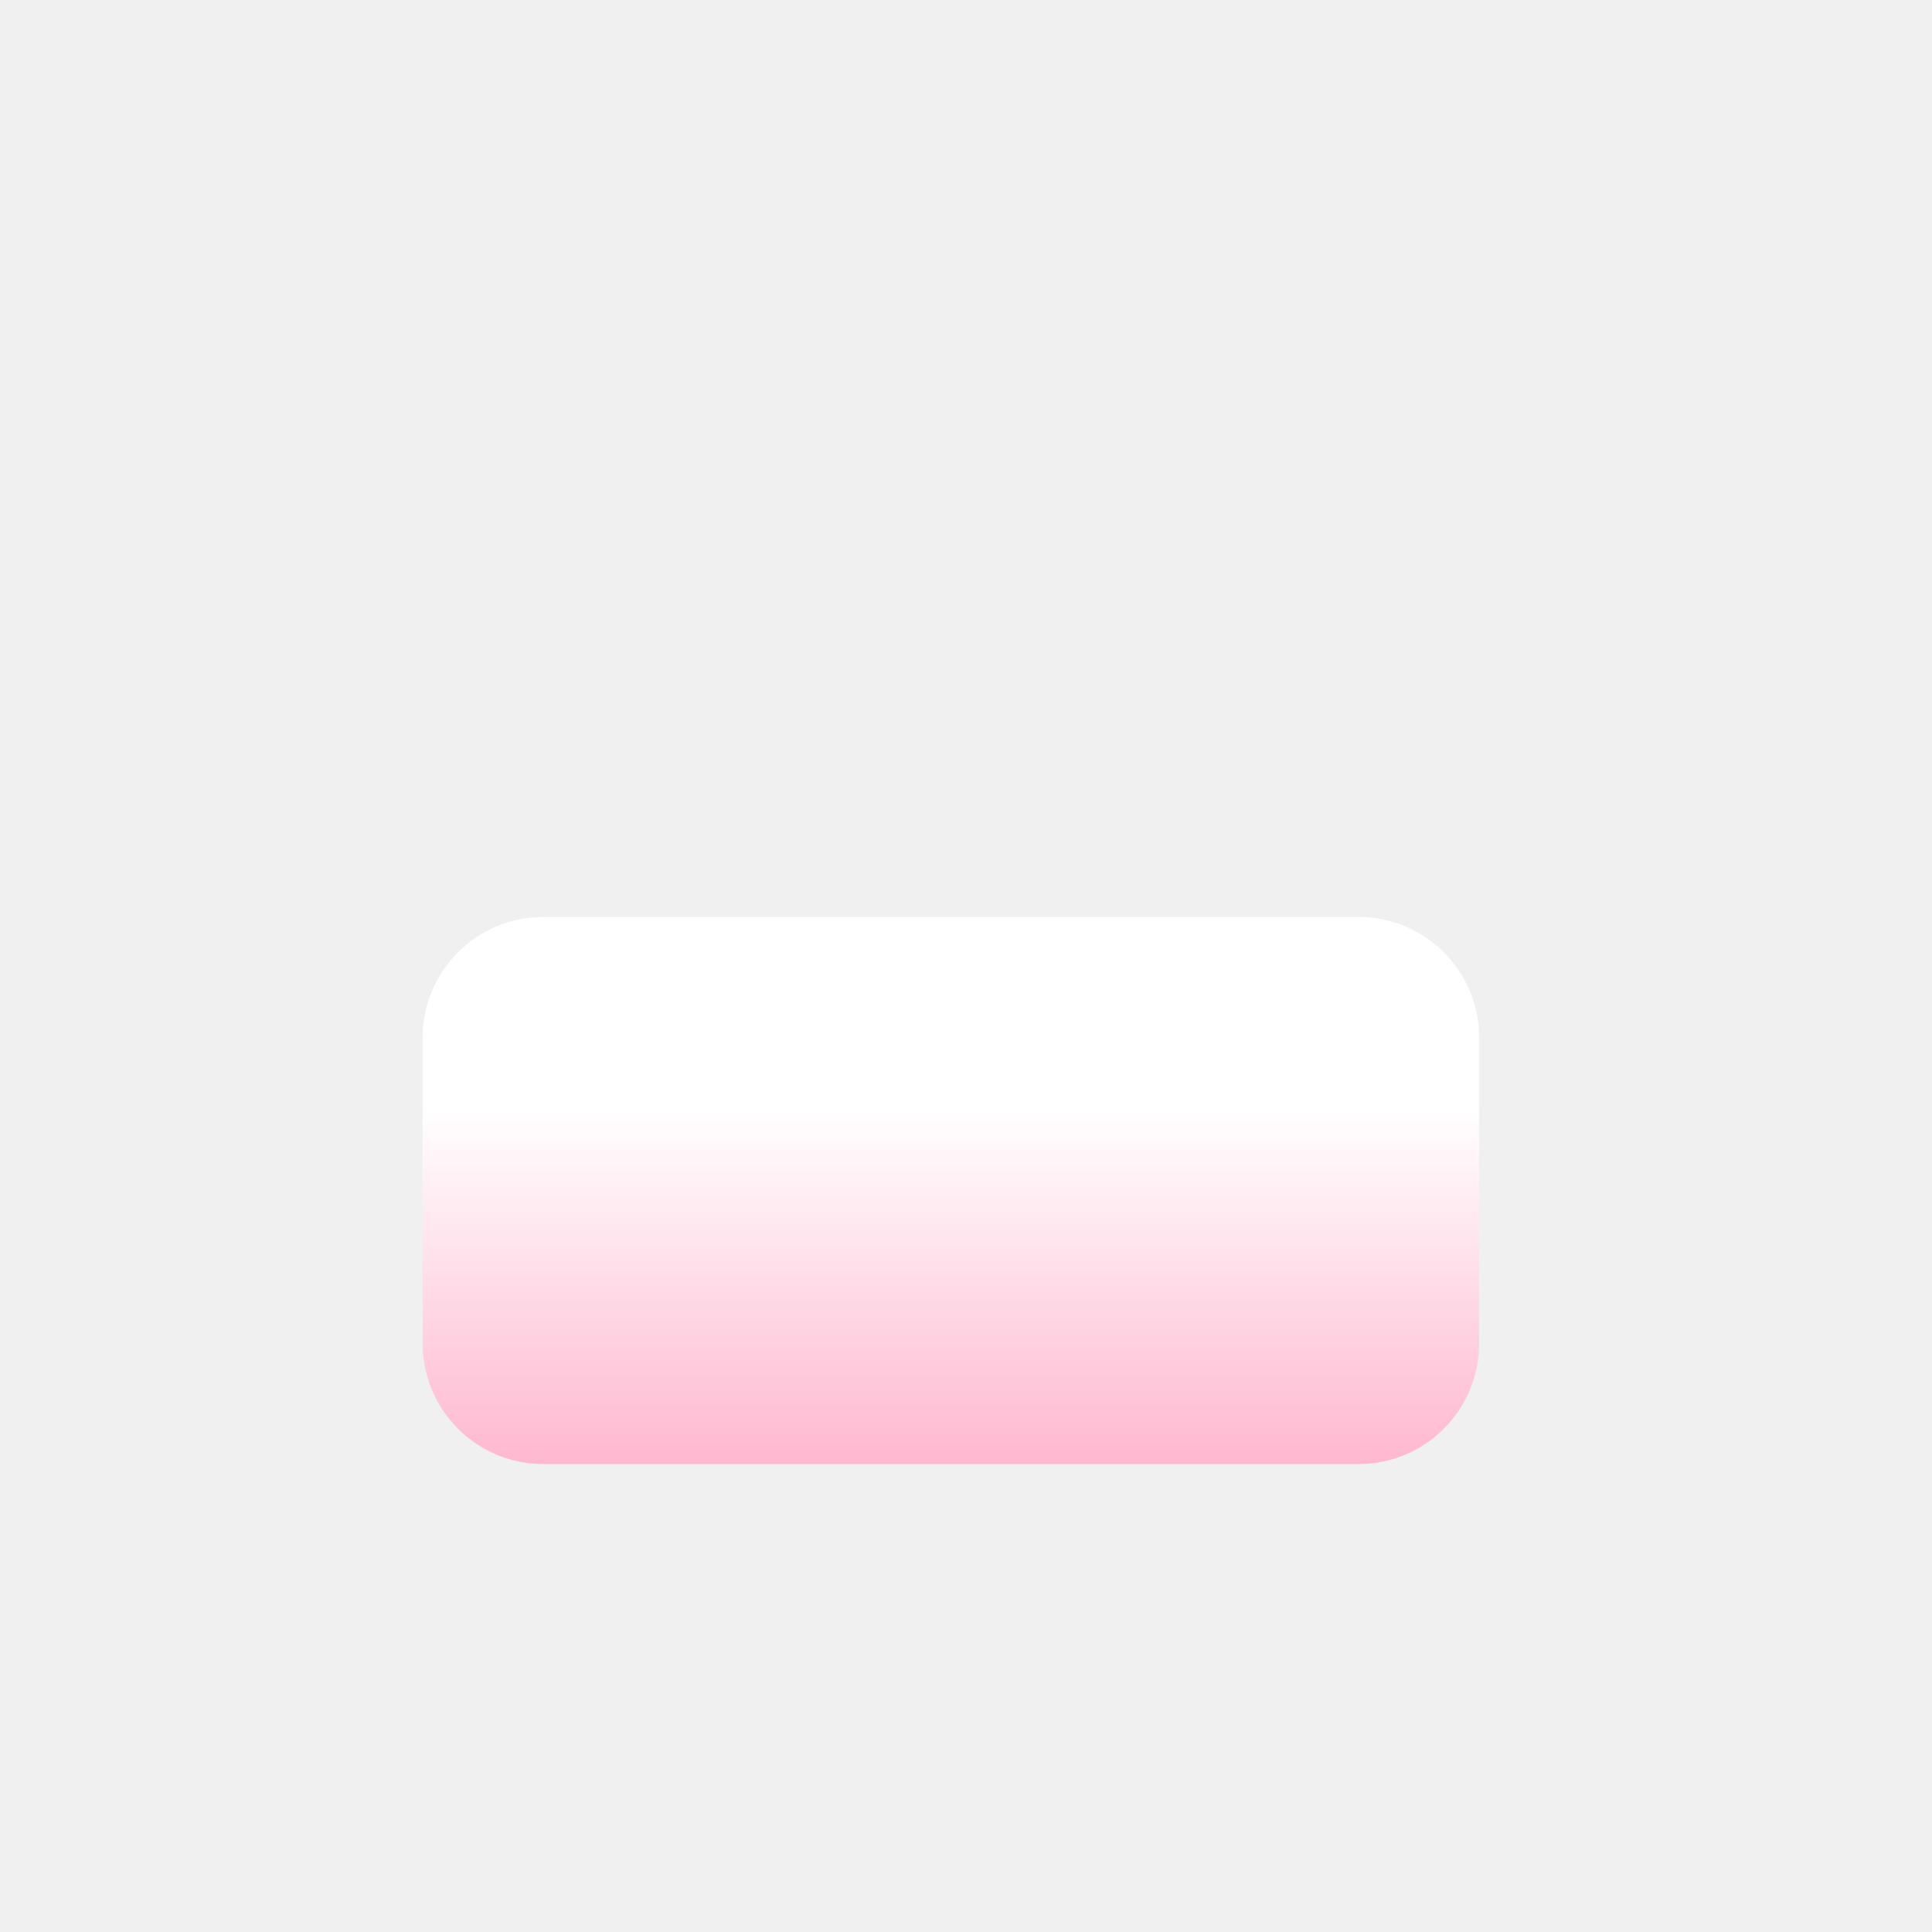
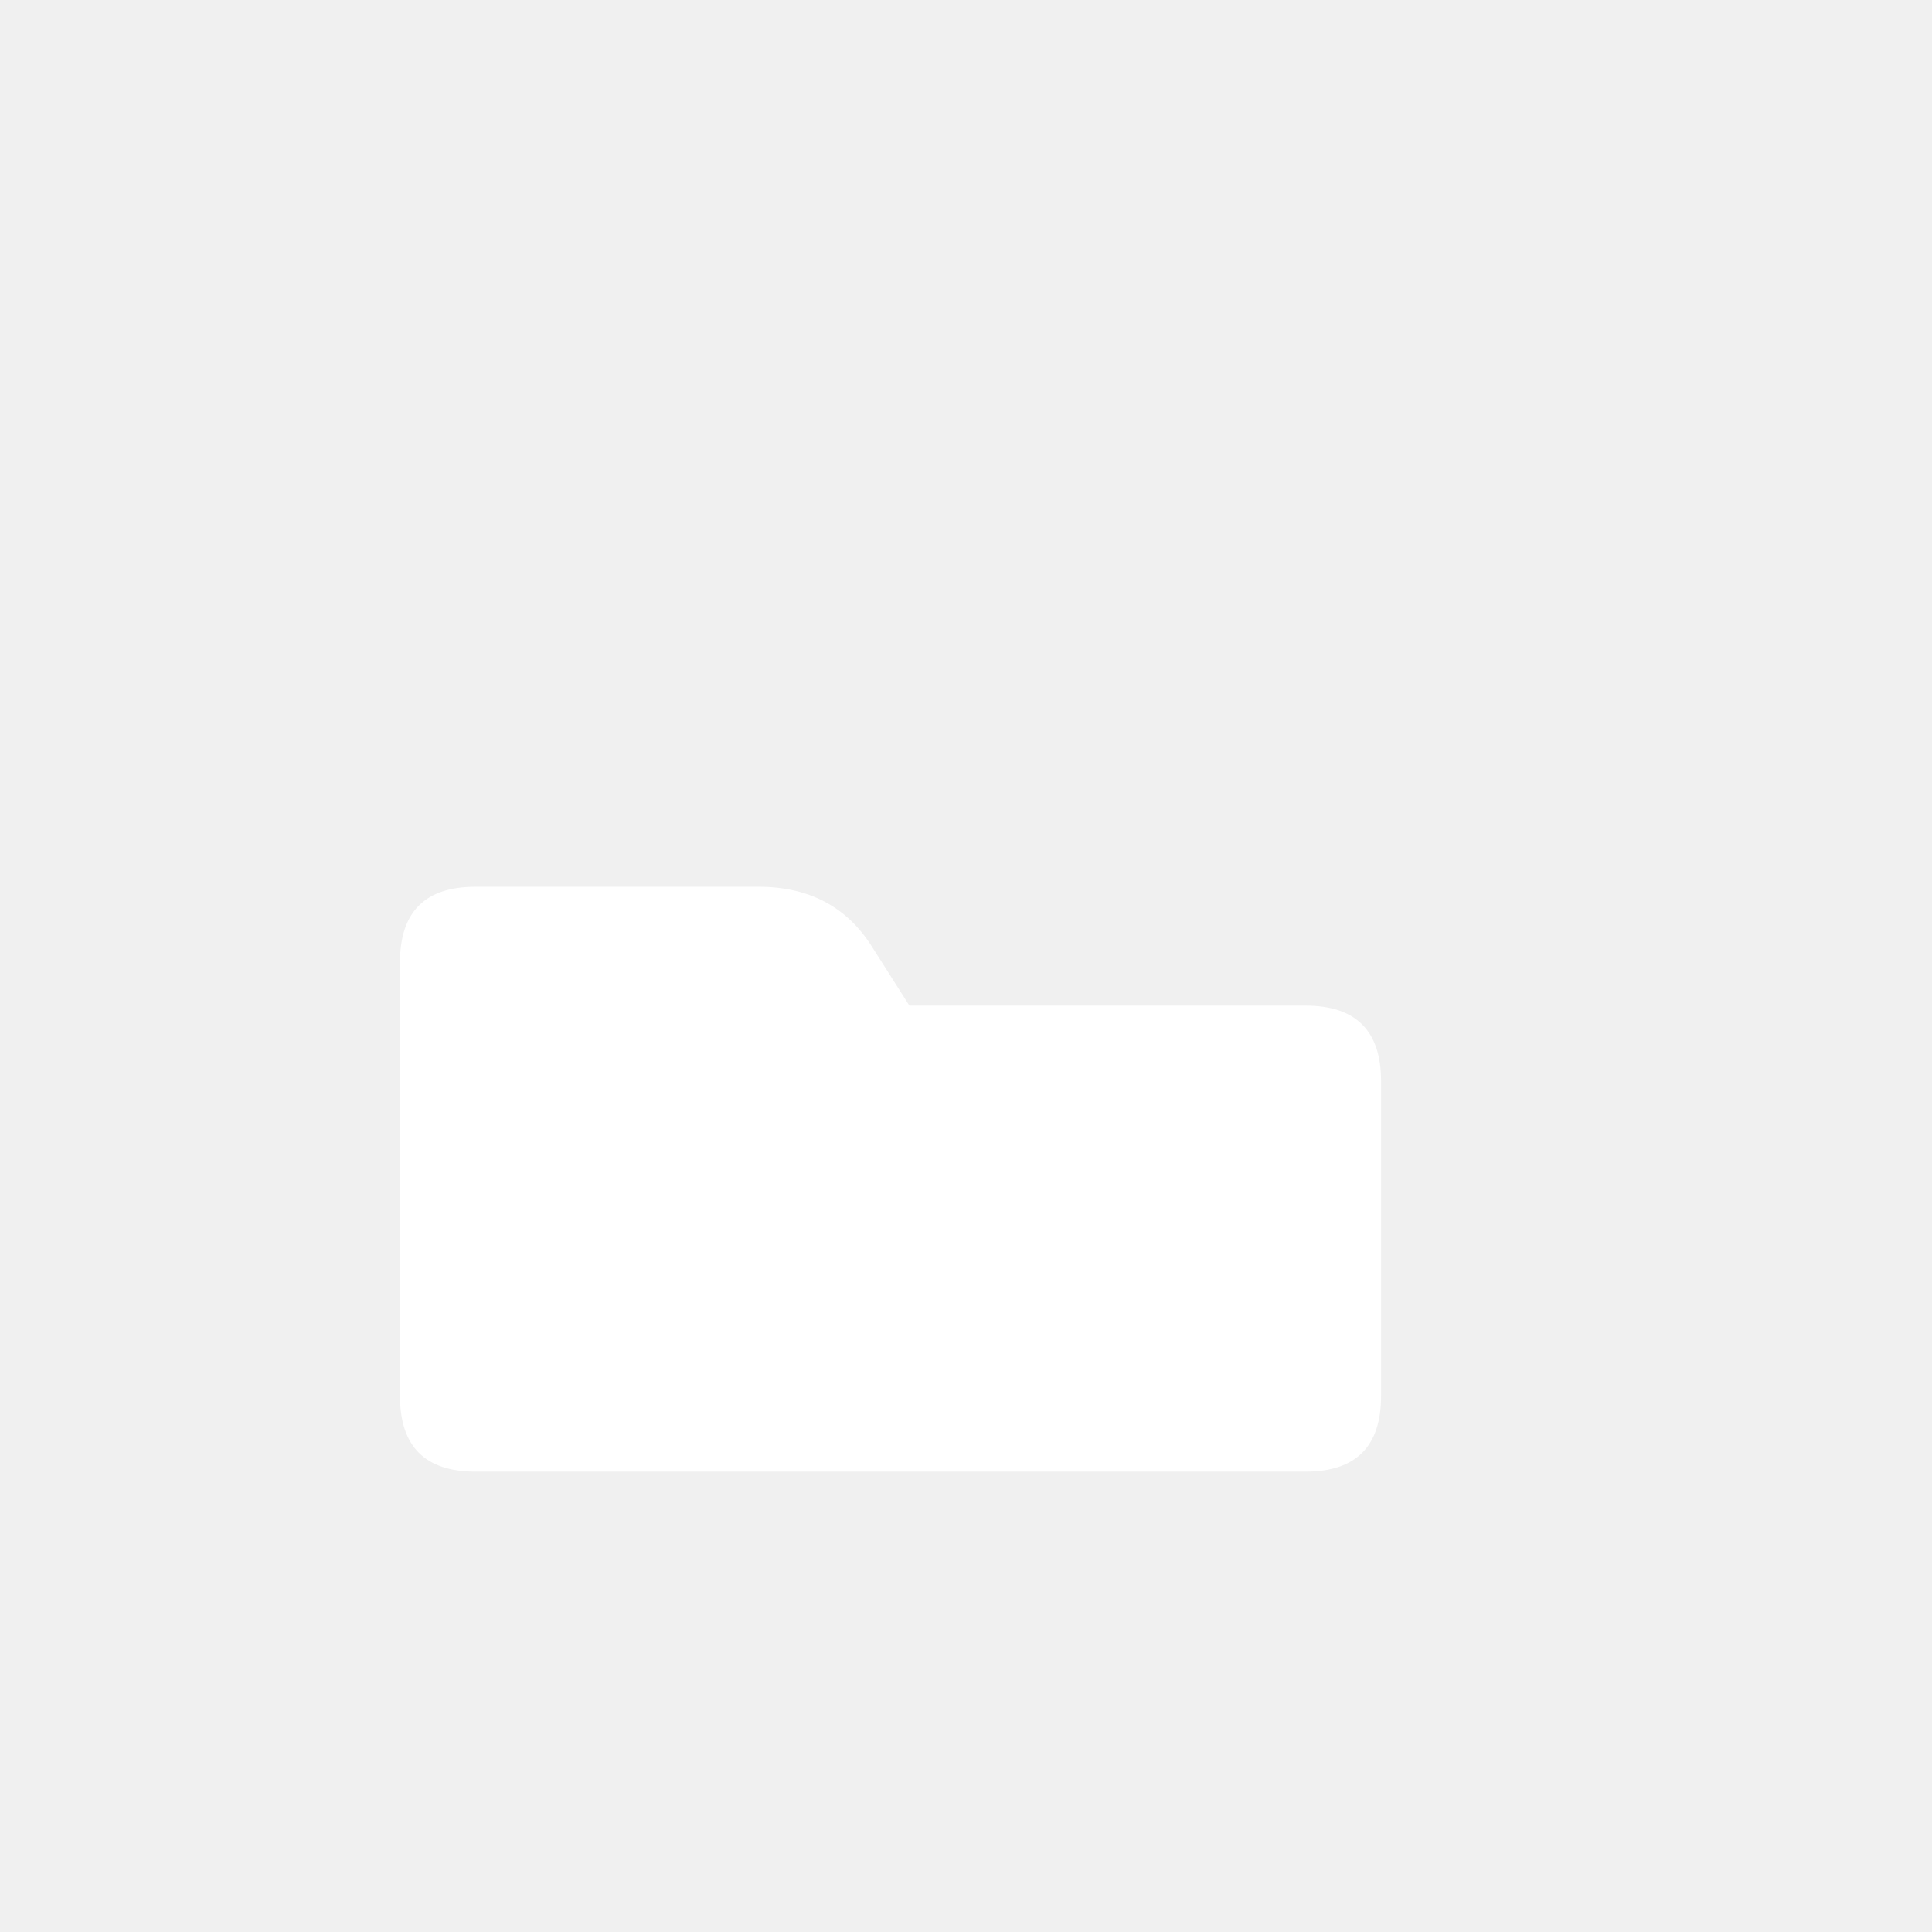
<svg xmlns="http://www.w3.org/2000/svg" width="1024" height="1024" viewBox="0 0 1024 1024">
-   <defs>
-     <linearGradient id="f" x1="0" y1="0" x2="0" y2="1">
-       <stop offset="0" stop-color="#FFFFFF" />
-       <stop offset="0.35" stop-color="#FFFFFF" />
-       <stop offset="1" stop-color="#FFB8CF" />
-     </linearGradient>
-   </defs>
-   <rect x="224" y="486" width="560" height="290" rx="64" fill="url(#f)" />
+   <g fill="#FFFFFF">
+     <path d="M252 470 H402 Q442 470 462 501.5 L482 533.0 H692 Q732 533.0 732 573.0 V740 Q732 780 692 780 H252 Q212 780 212 740 V510 Q212 470 252 470Z" />
+   </g>
</svg>
